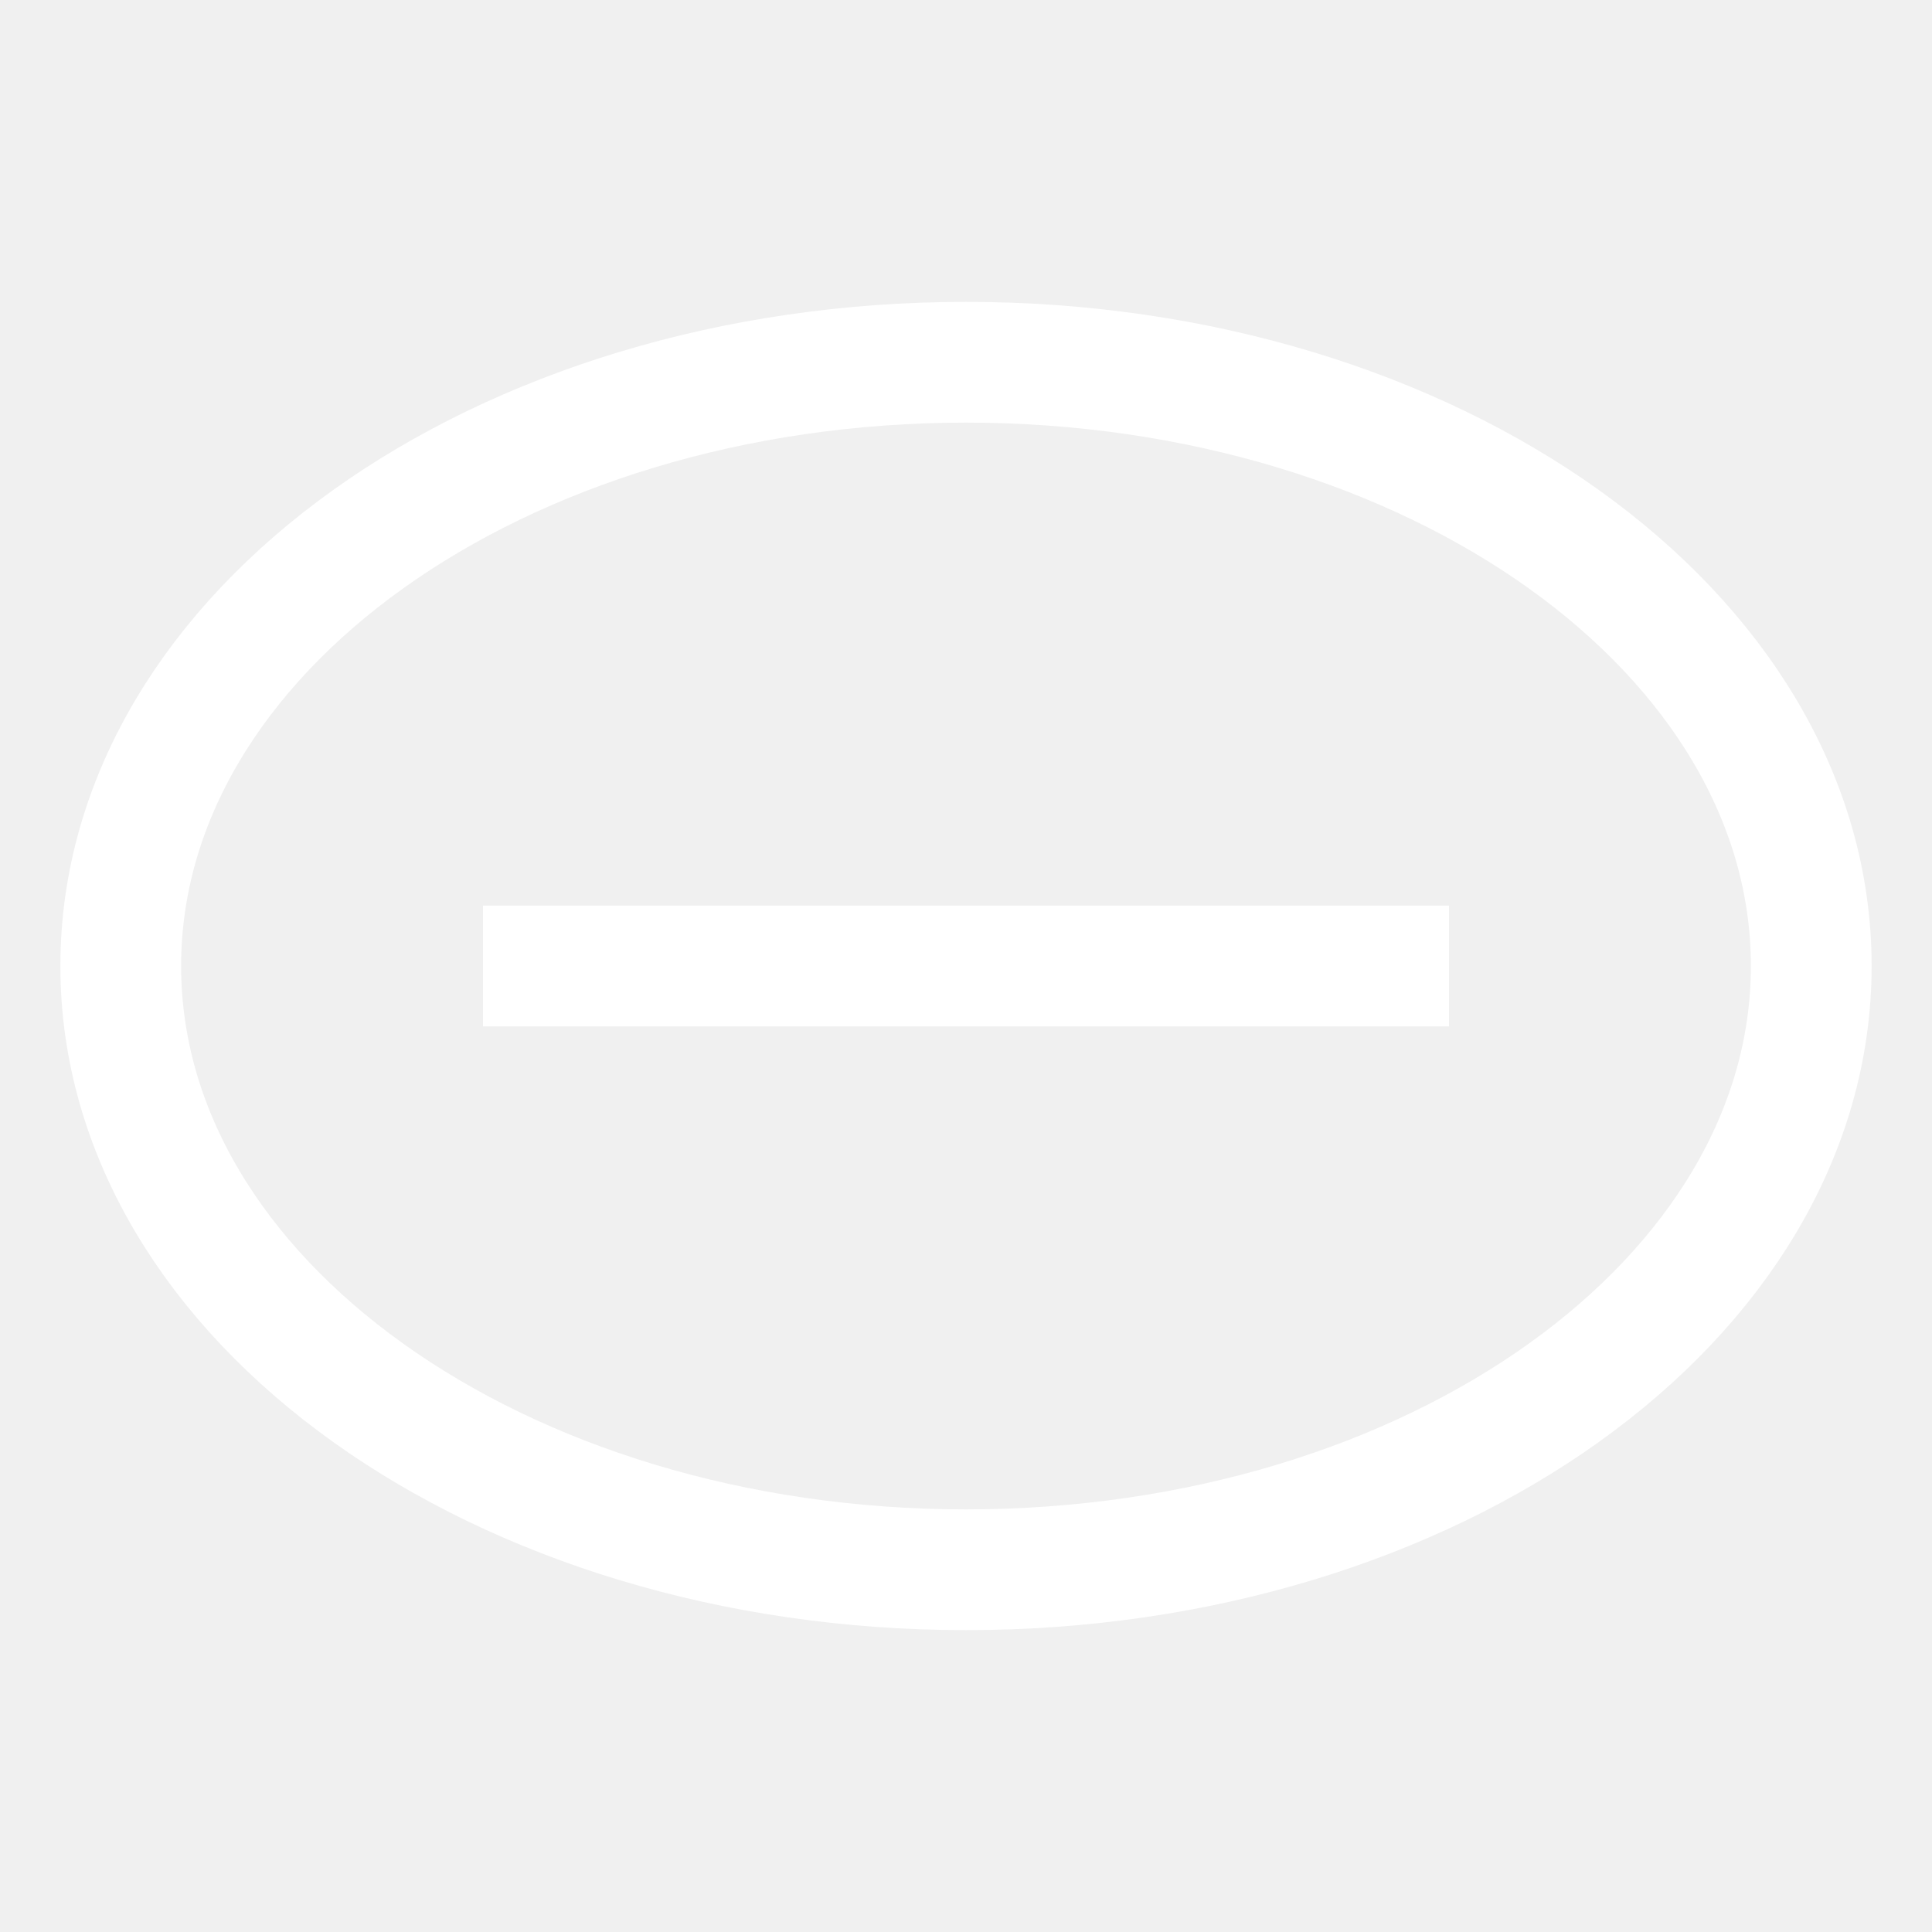
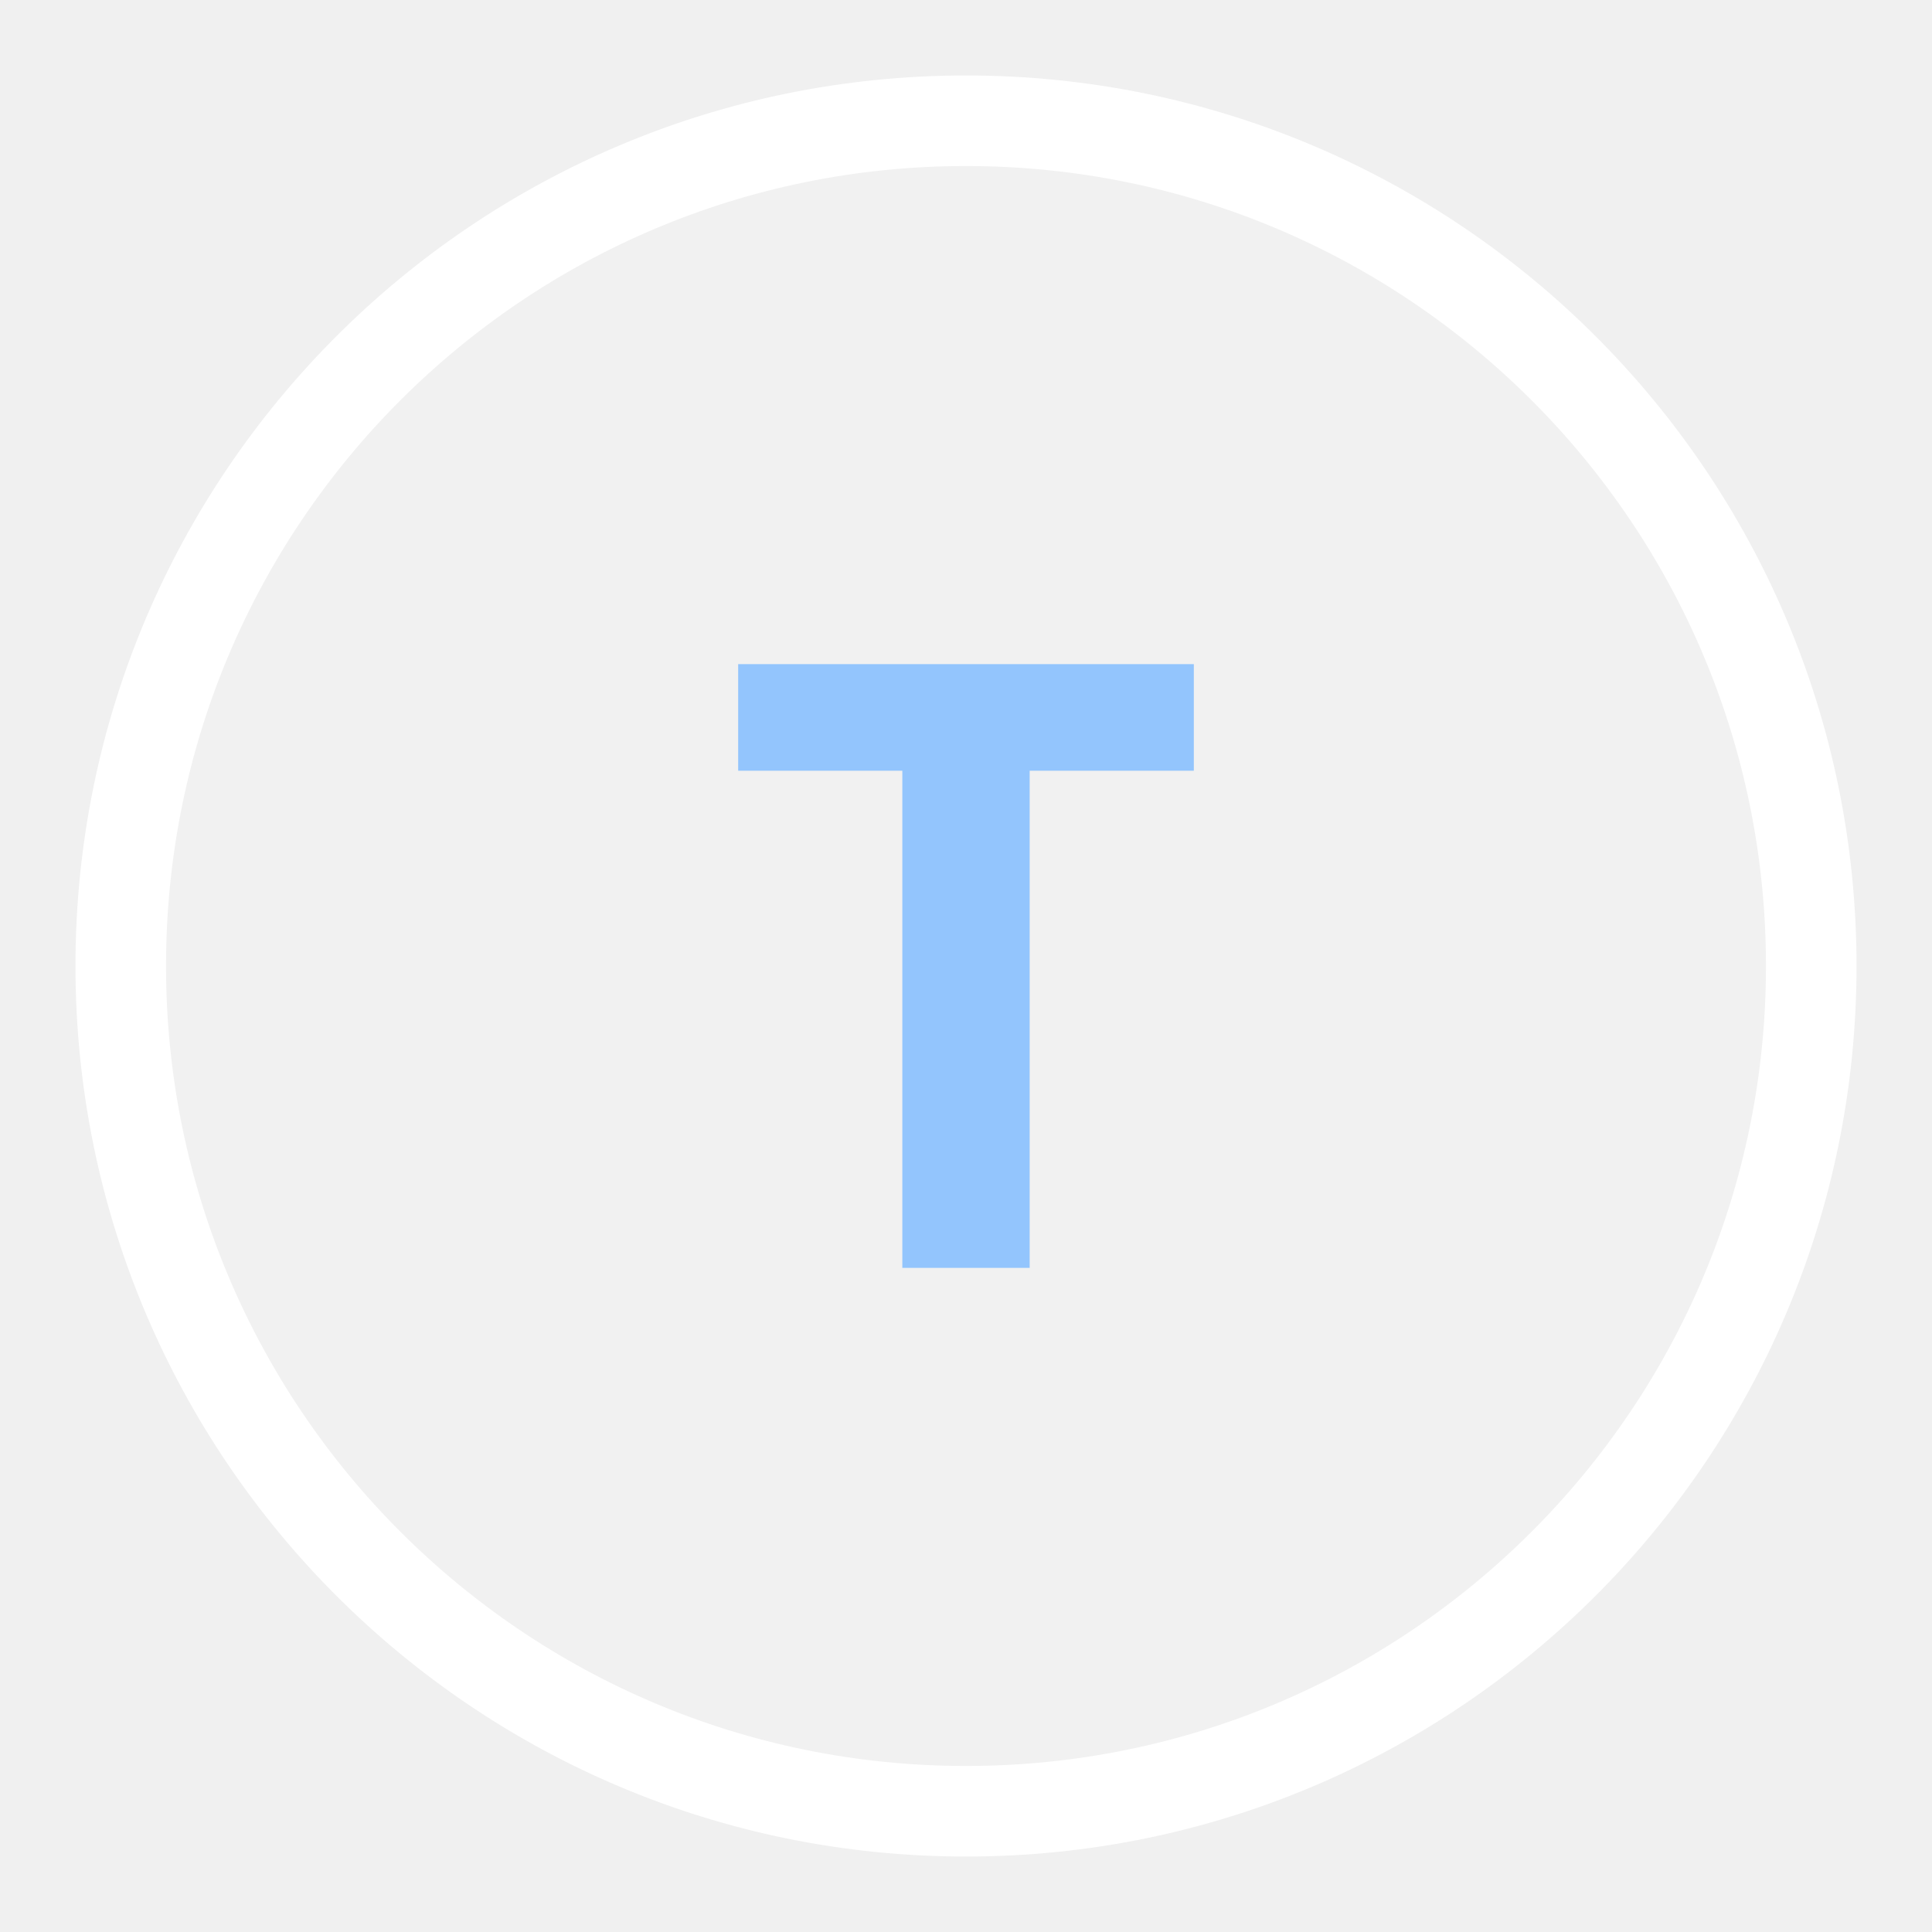
<svg xmlns="http://www.w3.org/2000/svg" viewBox="0 0 32 32" fill="none">
-   <ellipse cx="16" cy="16" rx="14" ry="10" stroke="#fff" stroke-width="2" />
-   <path d="M8 16h16" stroke="#fff" stroke-width="2" />
+   <circle cx="16" cy="16" r="14" stroke="#fff" stroke-width="1.5" fill="rgba(255,255,255,0.08)" />
+   <text x="16" y="21" text-anchor="middle" fill="#93c5fd" font-size="14" font-weight="700" font-family="system-ui,sans-serif">T</text>
</svg>
